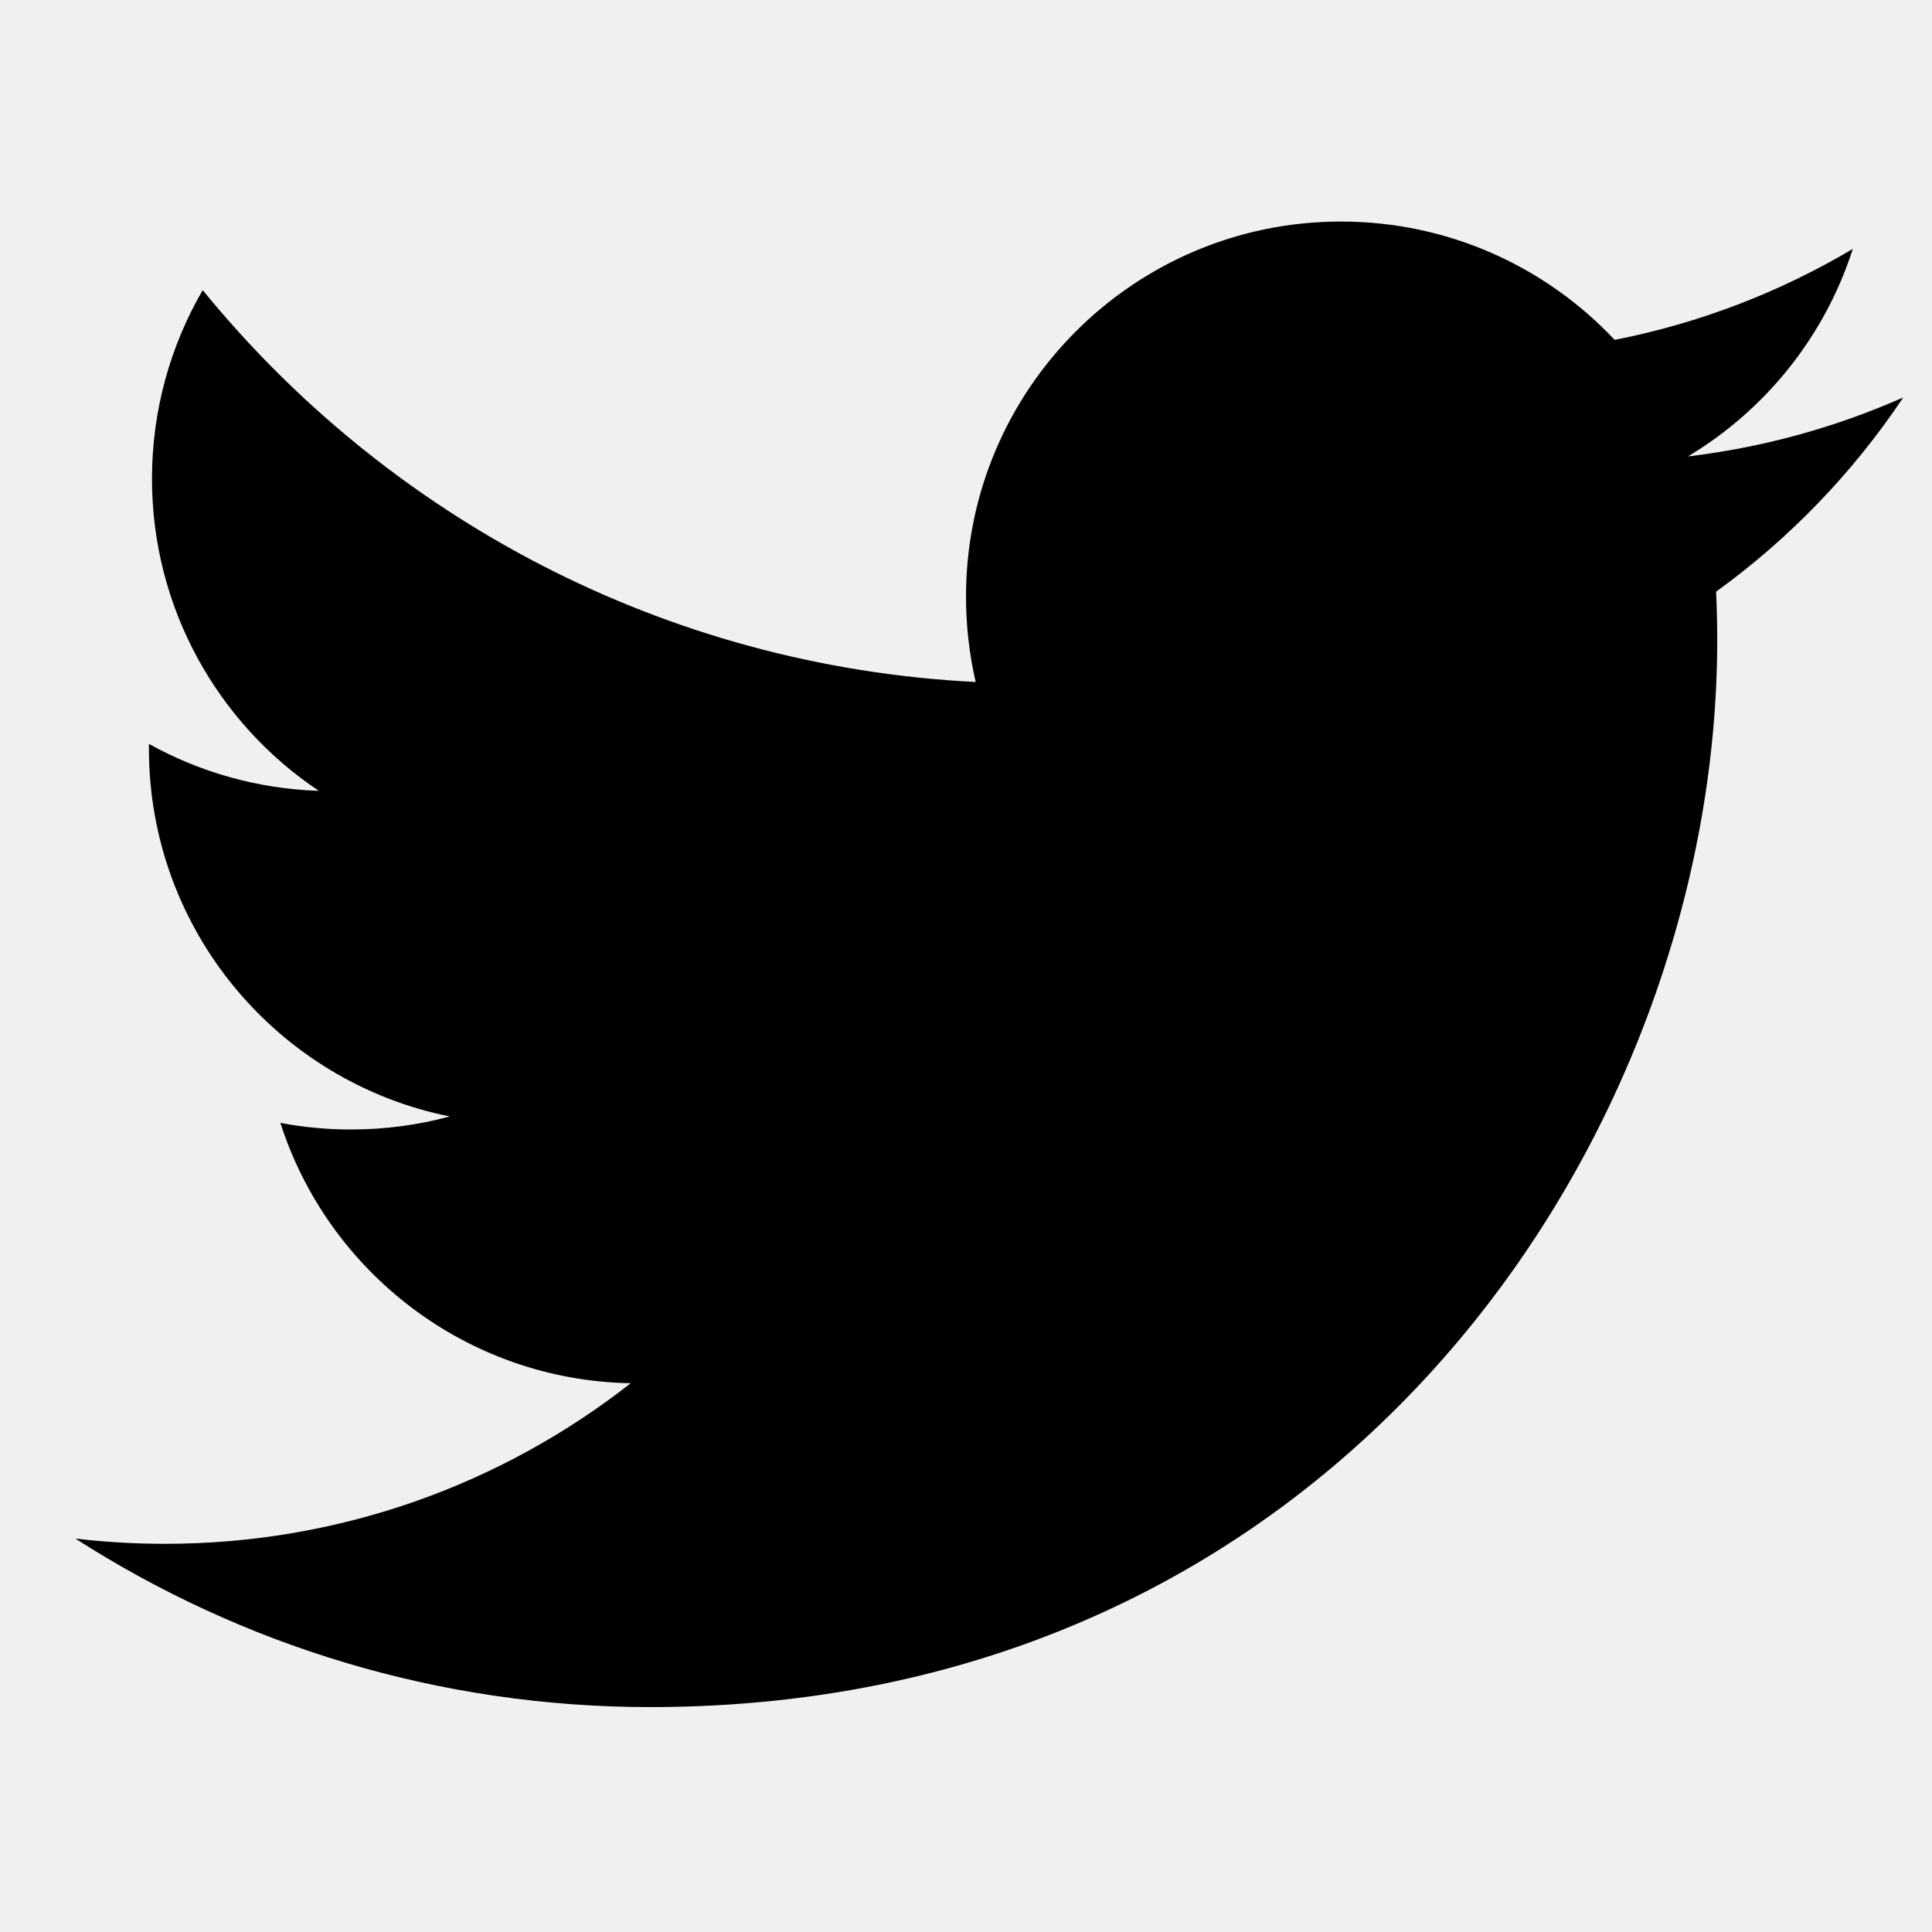
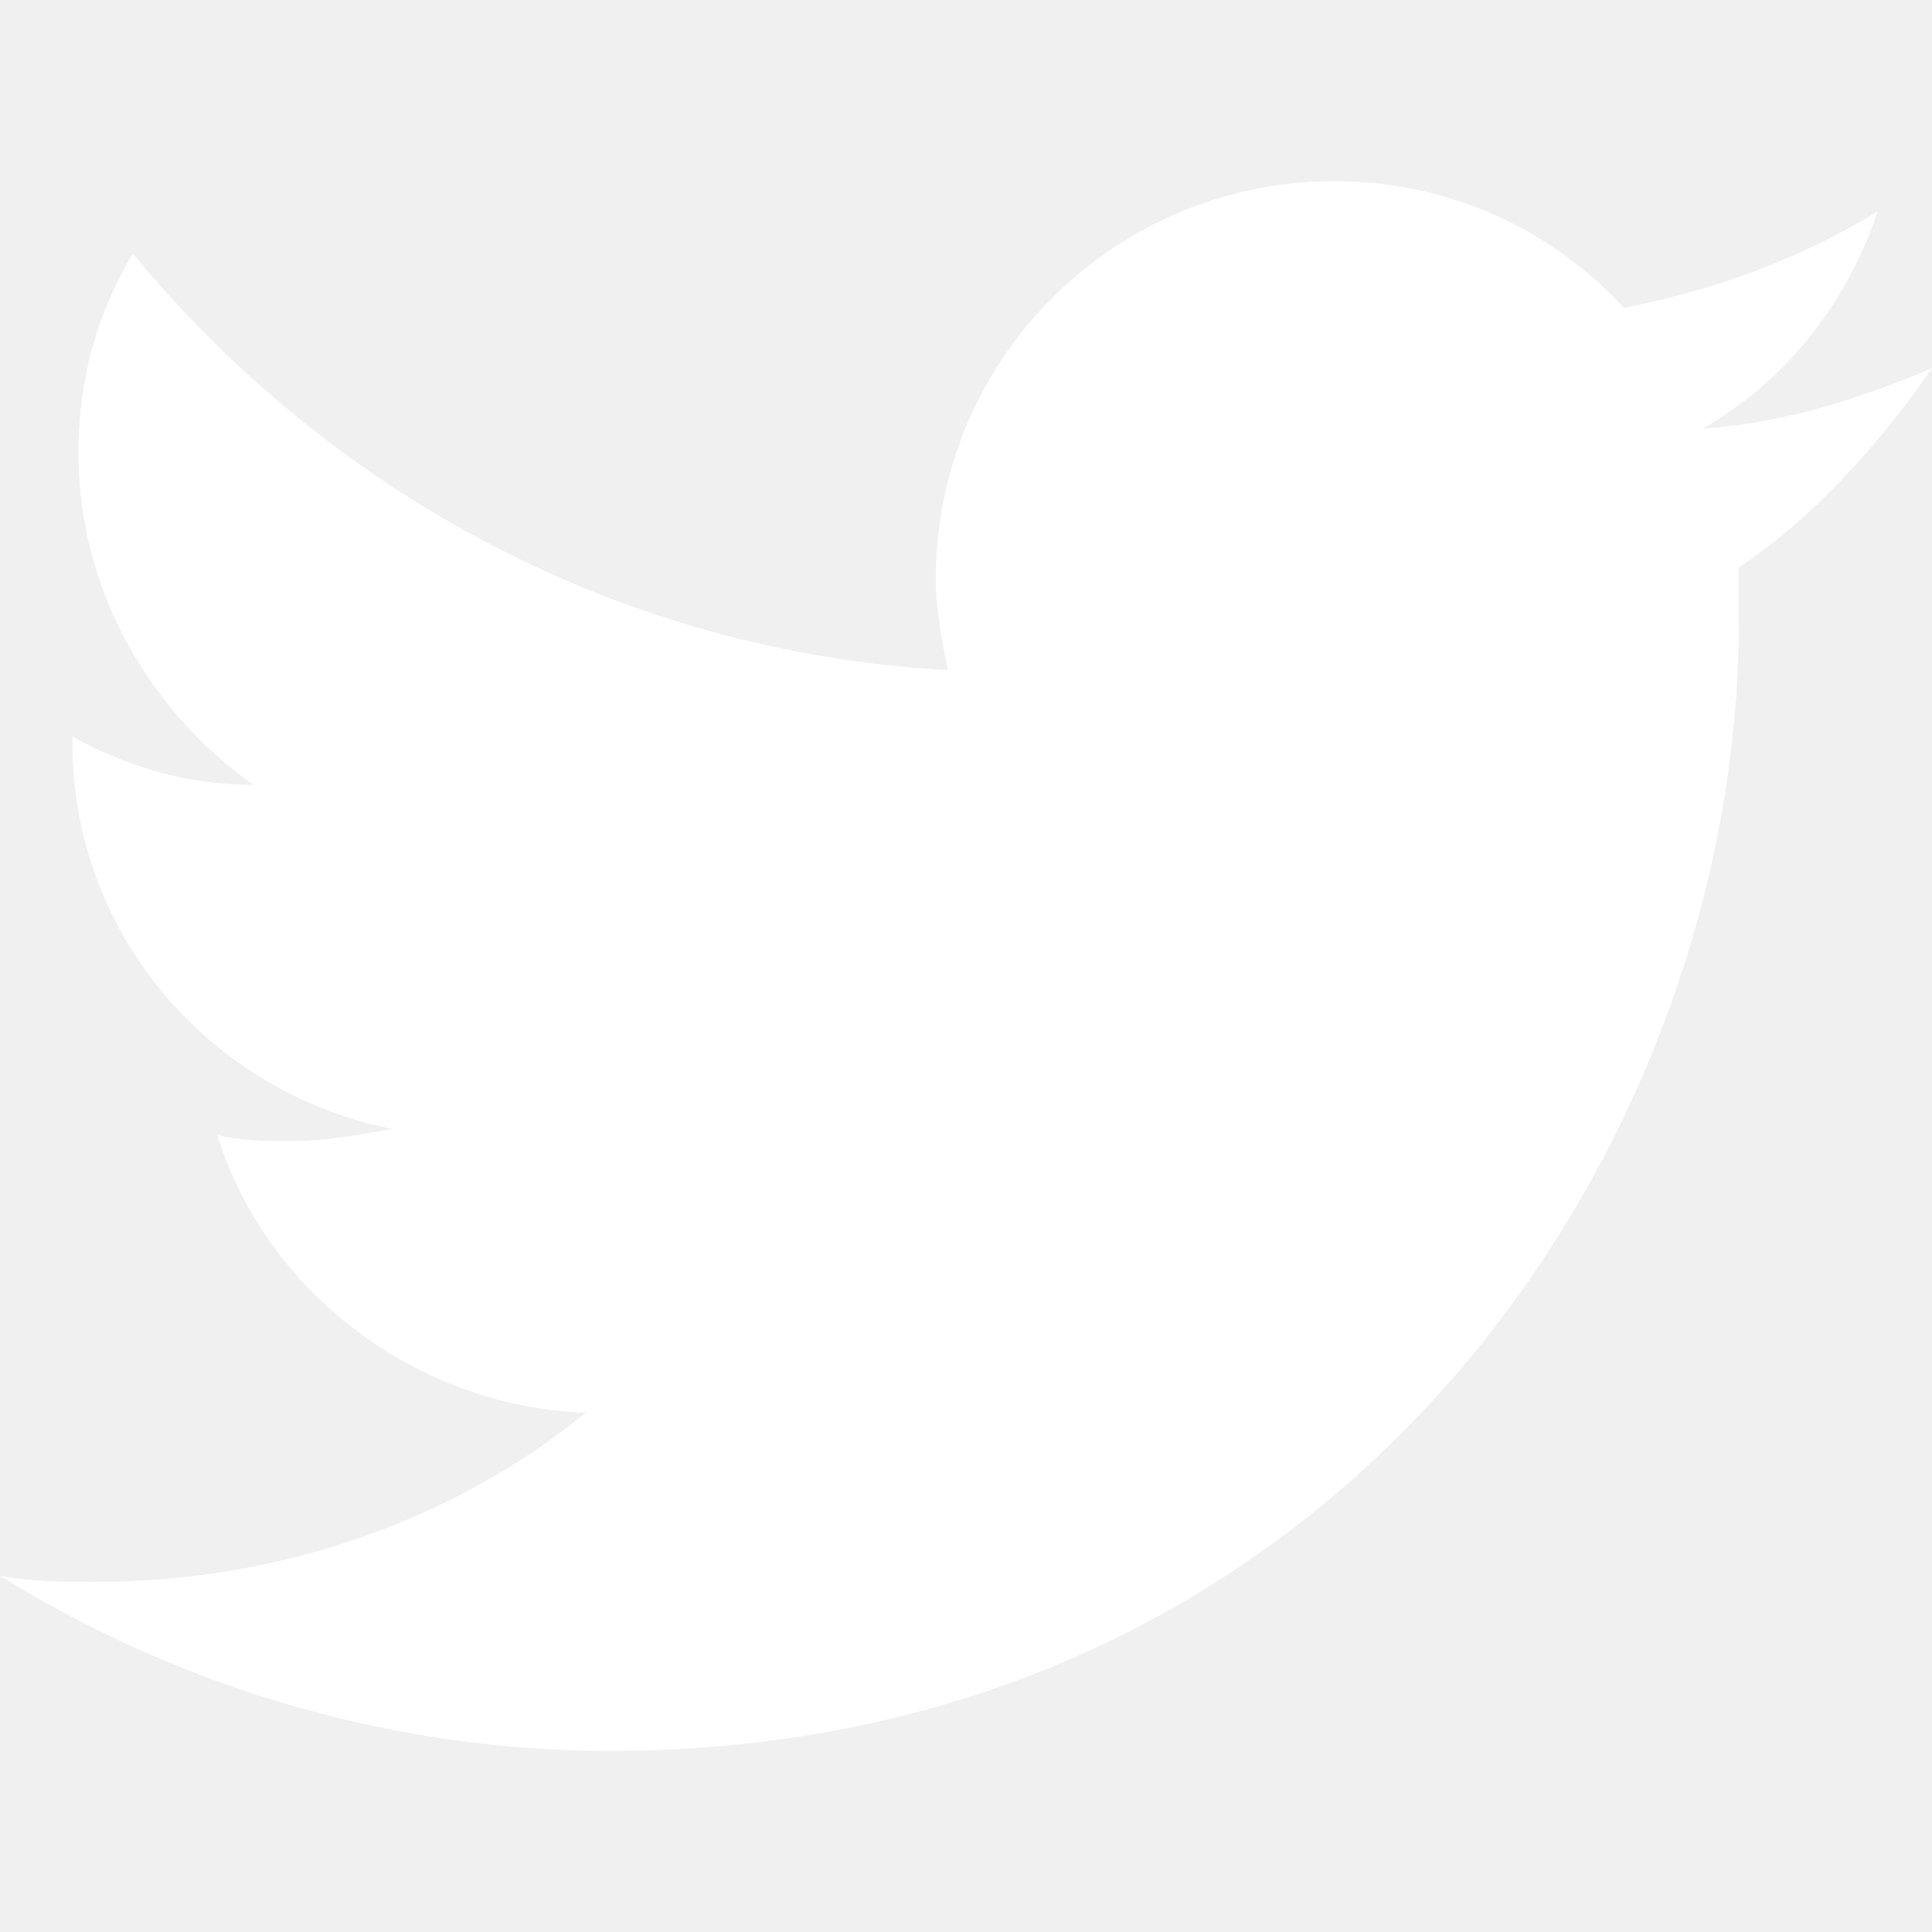
- <svg viewBox="0 0 24 24" class="r-jwli3a r-4qtqp9 r-yyyyoo r-rxcuwo r-1777fci r-m327ed r-dnmrzs r-e65kyq r-bnwqim r-1plcrui r-lrvibr">
-   <g>
-     <path d="M23.643 4.937c-.835.37-1.732.62-2.675.733.962-.576 1.7-1.49 2.048-2.578-.9.534-1.897.922-2.958 1.13-.85-.904-2.06-1.47-3.4-1.47-2.572 0-4.658 2.086-4.658 4.66 0 .364.042.718.12 1.06-3.873-.195-7.304-2.05-9.602-4.868-.4.69-.63 1.49-.63 2.342 0 1.616.823 3.043 2.072 3.878-.764-.025-1.482-.234-2.11-.583v.06c0 2.257 1.605 4.14 3.737 4.568-.392.106-.803.162-1.227.162-.3 0-.593-.028-.877-.082.593 1.85 2.313 3.198 4.352 3.234-1.595 1.25-3.604 1.995-5.786 1.995-.376 0-.747-.022-1.112-.065 2.062 1.323 4.51 2.093 7.14 2.093 8.57 0 13.255-7.098 13.255-13.254 0-.2-.005-.402-.014-.602.91-.658 1.7-1.477 2.323-2.41z" />
-   </g>
+ <svg xmlns="http://www.w3.org/2000/svg" version="1.1" id="Layer_1" x="0px" y="0px" viewBox="0 0 32 32" style="enable-background:new 0 0 32 32;" xml:space="preserve">
+   <style type="text/css">
+ 	.st0{fill:#FFFFFF;}
+ </style>
+   <path class="st0" d="M32,6.1c-1.2,0.5-2.4,0.9-3.8,1c1.4-0.8,2.4-2.1,2.9-3.6c-1.3,0.8-2.7,1.3-4.2,1.6C25.7,3.8,24,3,22.1,3  c-3.6,0-6.6,2.9-6.6,6.6c0,0.5,0.1,1,0.2,1.5C10.3,10.8,5.5,8.2,2.2,4.2c-0.6,1-0.9,2.1-0.9,3.3c0,2.3,1.2,4.3,2.9,5.5  c-1.1,0-2.1-0.3-3-0.8c0,0,0,0.1,0,0.1c0,3.2,2.3,5.8,5.3,6.4c-0.6,0.1-1.1,0.2-1.7,0.2c-0.4,0-0.8,0-1.2-0.1  c0.8,2.6,3.3,4.5,6.1,4.6c-2.2,1.8-5.1,2.8-8.1,2.8c-0.5,0-1.1,0-1.6-0.1C2.9,27.9,6.4,29,10.1,29c12.1,0,18.7-10,18.7-18.7  c0-0.3,0-0.6,0-0.9C30,8.6,31.1,7.4,32,6.1z" />
</svg>
